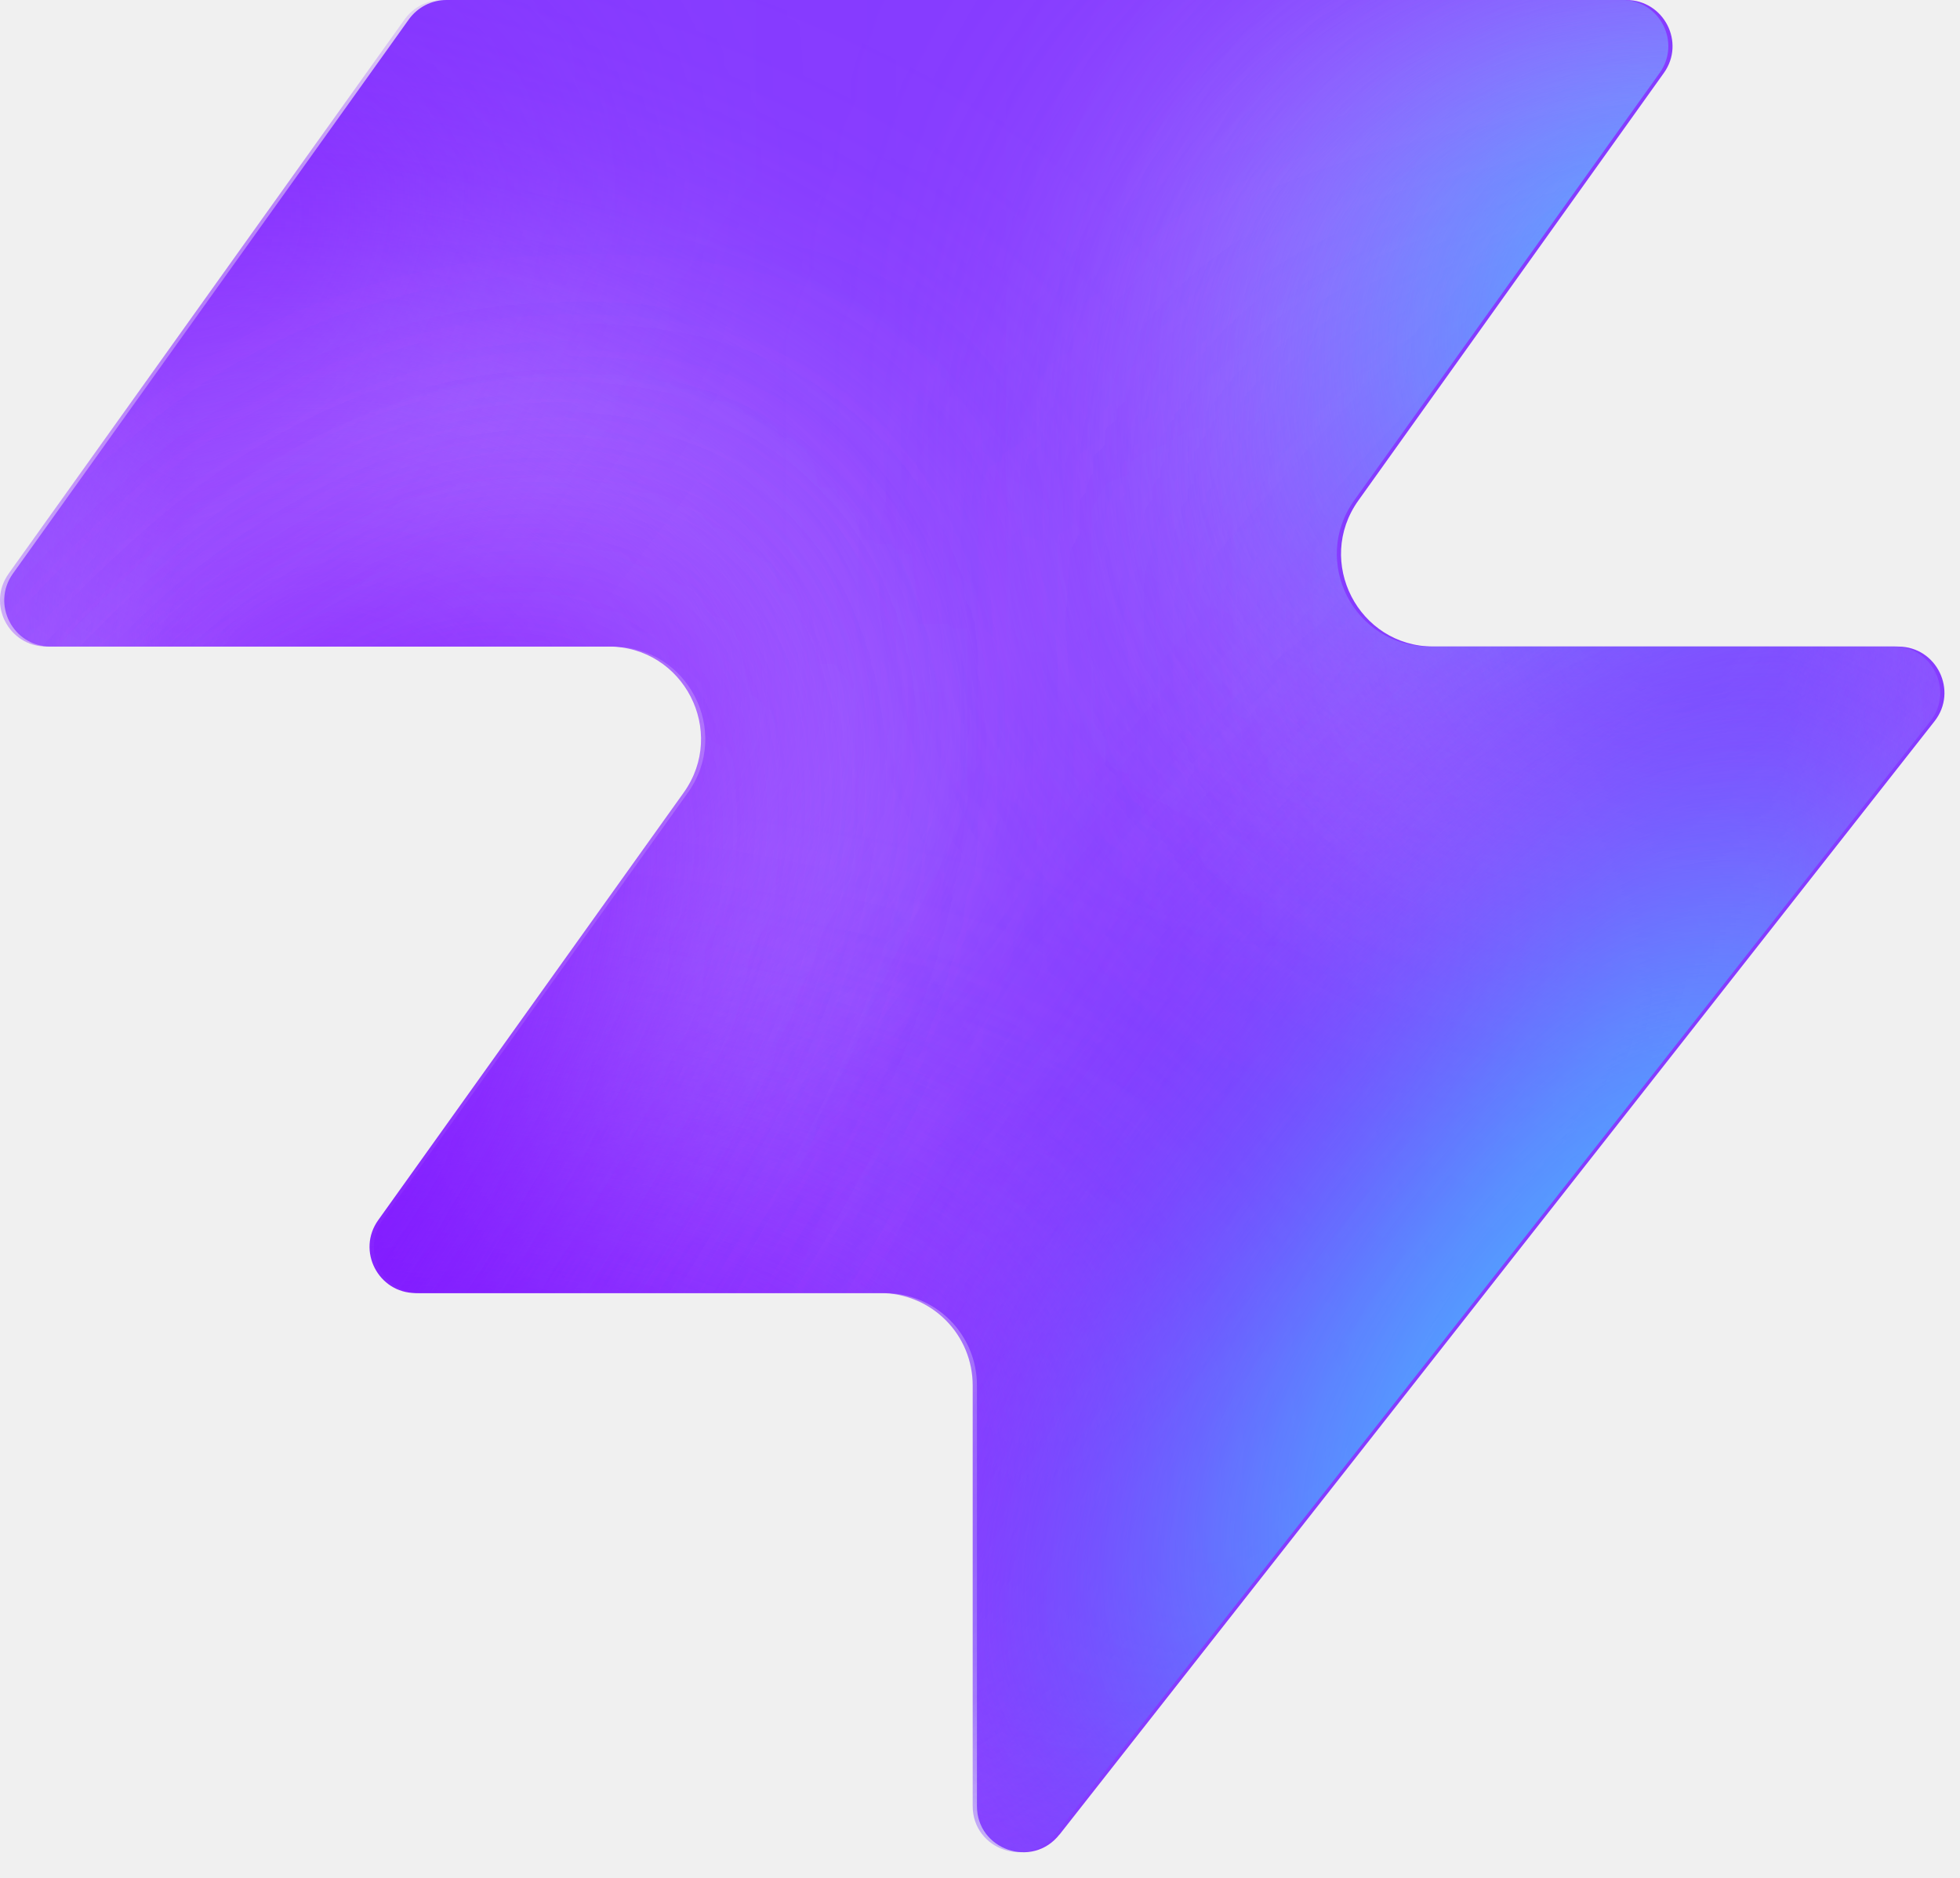
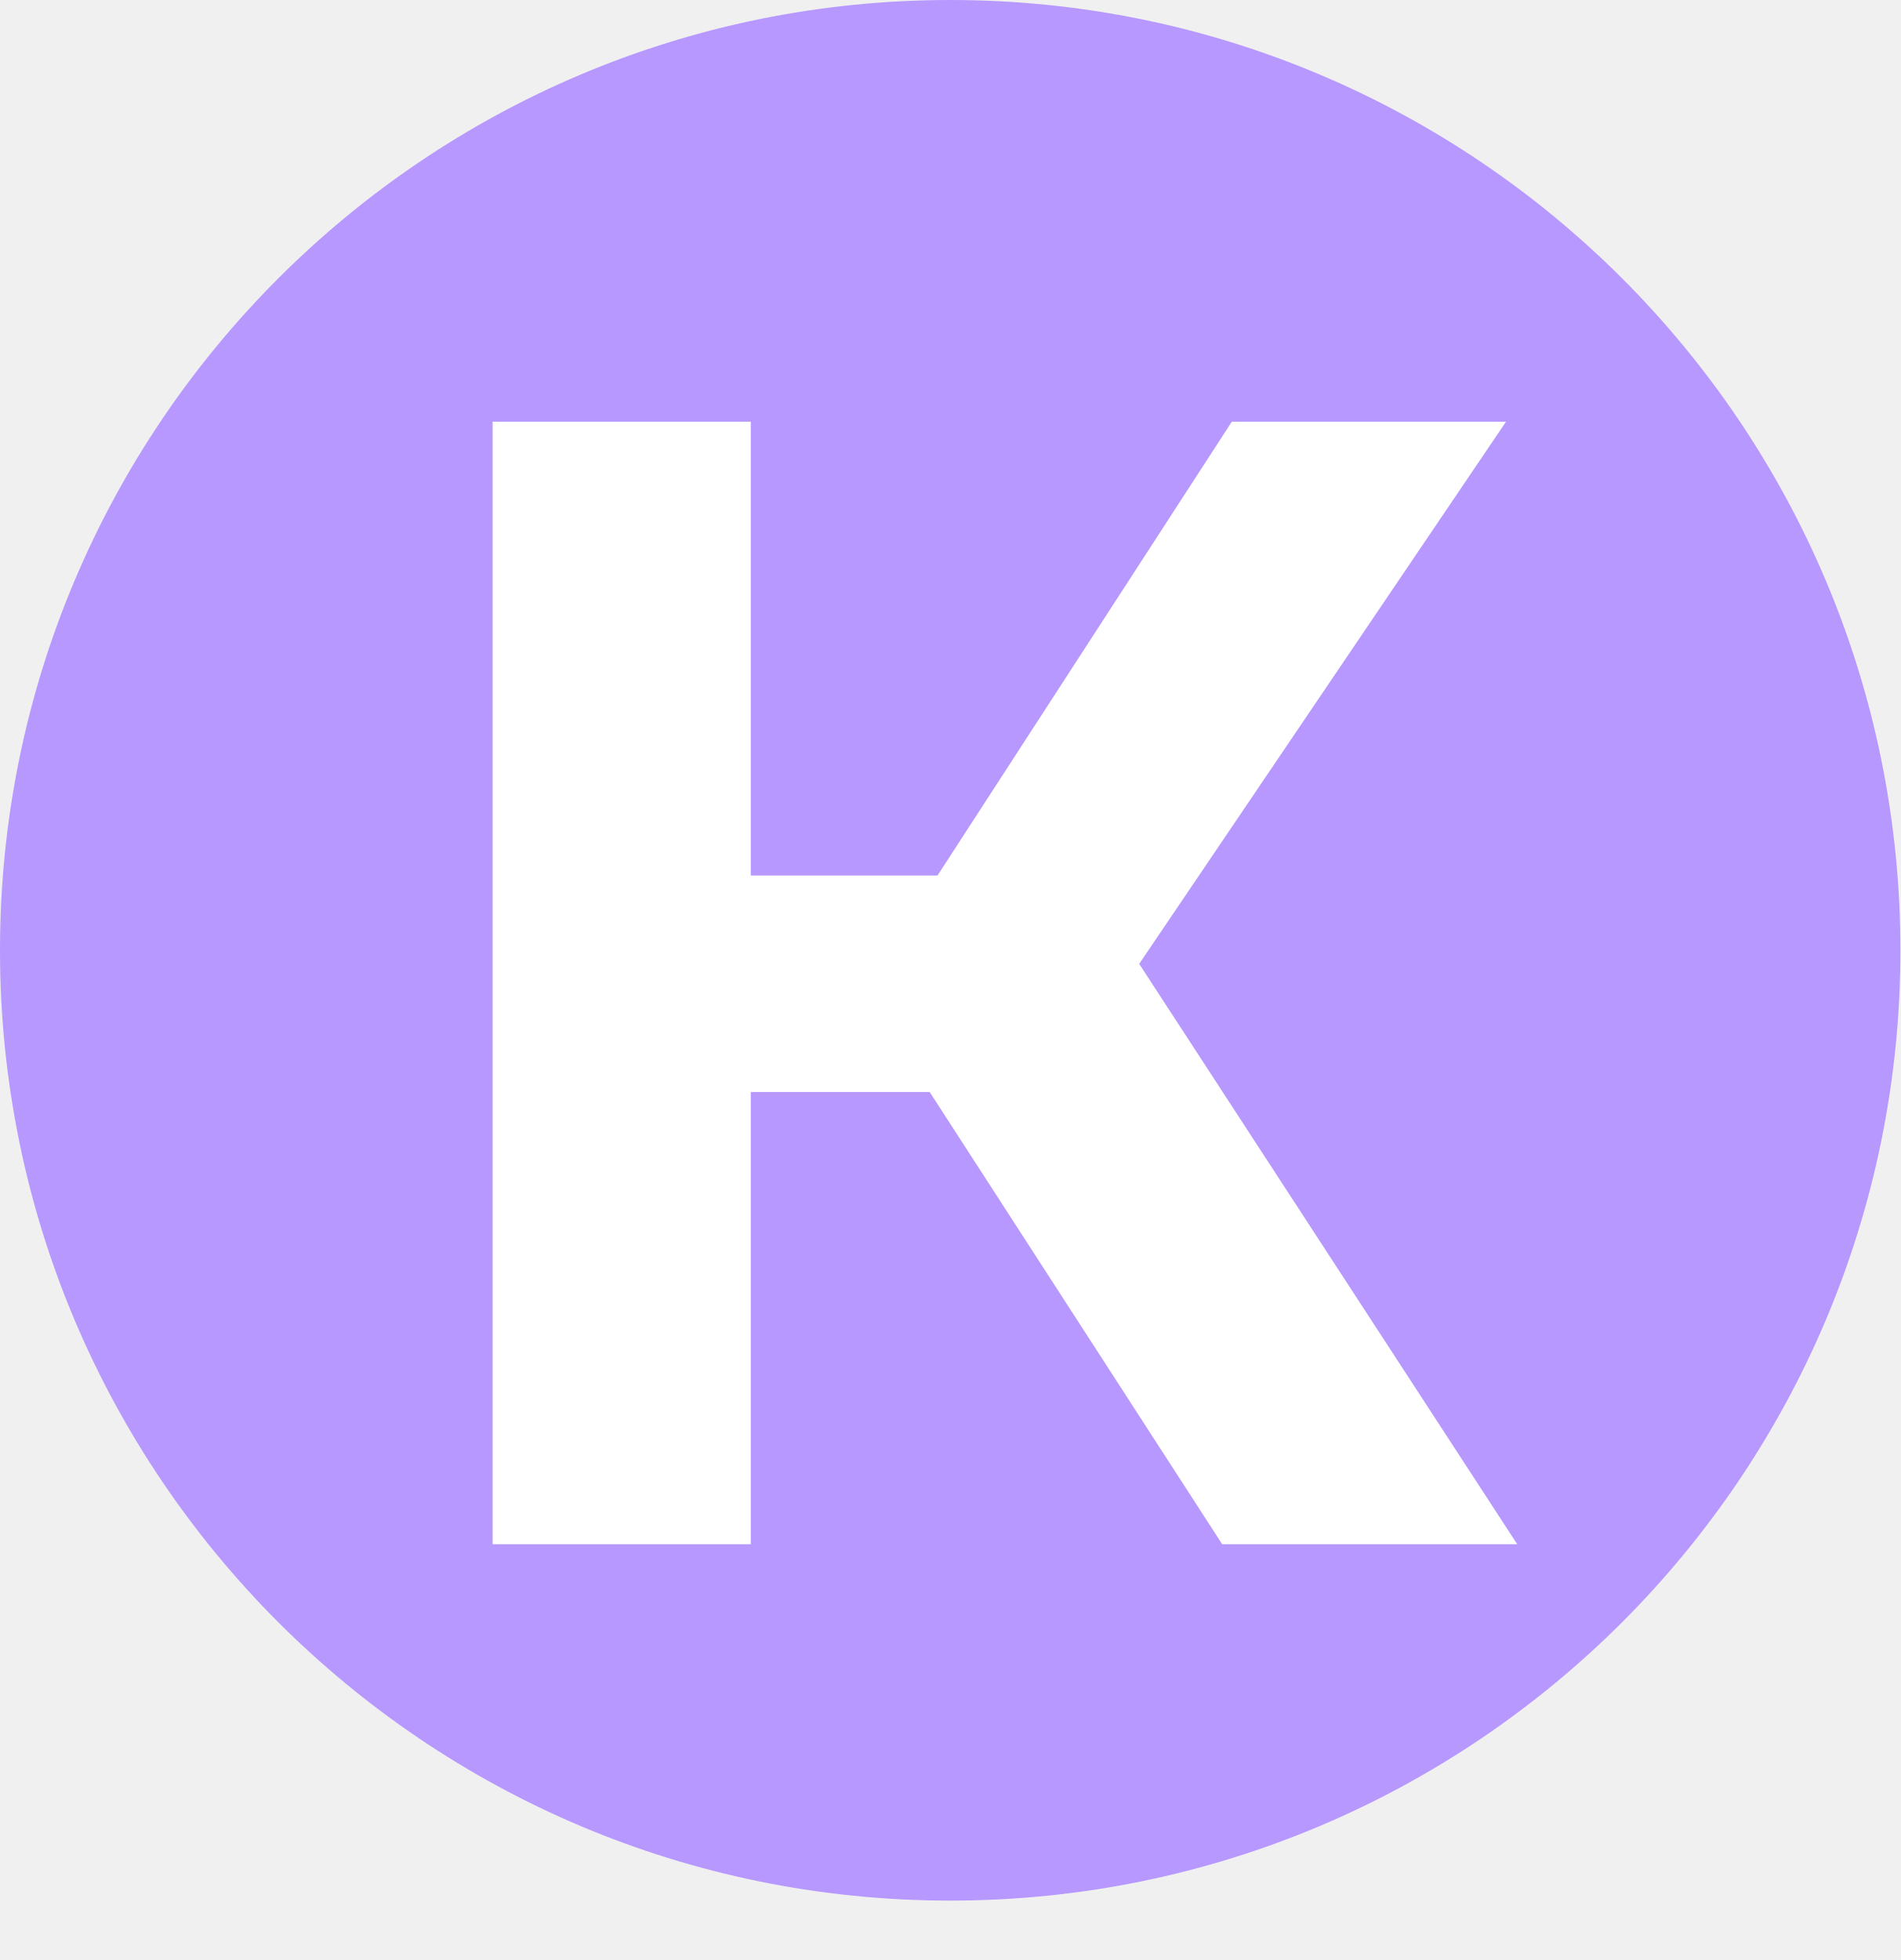
- <svg xmlns="http://www.w3.org/2000/svg" width="48" height="46" fill="none" viewBox="0 0 48 46">
-   <path fill="#863bff" d="M25.946 44.938c-.664.845-2.021.375-2.021-.698V33.937a2.26 2.26 0 0 0-2.262-2.262H10.287c-.92 0-1.456-1.04-.92-1.788l7.48-10.471c1.07-1.497 0-3.578-1.842-3.578H1.237c-.92 0-1.456-1.04-.92-1.788L10.013.474c.214-.297.556-.474.92-.474h28.894c.92 0 1.456 1.04.92 1.788l-7.48 10.471c-1.07 1.498 0 3.579 1.842 3.579h11.377c.943 0 1.473 1.088.89 1.83L25.947 44.94z" style="fill:#863bff;fill:color(display-p3 .525 .23 1);fill-opacity:1" />
-   <mask id="a" width="48" height="46" x="0" y="0" maskUnits="userSpaceOnUse" style="mask-type:alpha">
-     <path fill="#000" d="M25.842 44.938c-.664.844-2.021.375-2.021-.698V33.937a2.26 2.26 0 0 0-2.262-2.262H10.183c-.92 0-1.456-1.04-.92-1.788l7.48-10.471c1.07-1.498 0-3.579-1.842-3.579H1.133c-.92 0-1.456-1.04-.92-1.787L9.91.473c.214-.297.556-.474.92-.474h28.894c.92 0 1.456 1.04.92 1.788l-7.48 10.471c-1.07 1.498 0 3.578 1.842 3.578h11.377c.943 0 1.473 1.088.89 1.832L25.843 44.94z" style="fill:#000;fill-opacity:1" />
-   </mask>
-   <g mask="url(#a)">
-     <g filter="url(#b)">
-       <ellipse cx="5.508" cy="14.704" fill="#ede6ff" rx="5.508" ry="14.704" style="fill:#ede6ff;fill:color(display-p3 .927 .903 1);fill-opacity:1" transform="matrix(.00324 1 1 -.00324 -4.47 31.516)" />
-     </g>
-     <g filter="url(#c)">
-       <ellipse cx="10.399" cy="29.851" fill="#ede6ff" rx="10.399" ry="29.851" style="fill:#ede6ff;fill:color(display-p3 .927 .903 1);fill-opacity:1" transform="matrix(.00324 1 1 -.00324 -39.328 7.883)" />
-     </g>
-     <g filter="url(#d)">
-       <ellipse cx="5.508" cy="30.487" fill="#7e14ff" rx="5.508" ry="30.487" style="fill:#7e14ff;fill:color(display-p3 .492 .077 1);fill-opacity:1" transform="rotate(89.814 -25.913 -14.639)scale(1 -1)" />
-     </g>
-     <g filter="url(#e)">
-       <ellipse cx="5.508" cy="30.599" fill="#7e14ff" rx="5.508" ry="30.599" style="fill:#7e14ff;fill:color(display-p3 .492 .077 1);fill-opacity:1" transform="rotate(89.814 -32.644 -3.334)scale(1 -1)" />
-     </g>
-     <g filter="url(#f)">
-       <ellipse cx="5.508" cy="30.599" fill="#7e14ff" rx="5.508" ry="30.599" style="fill:#7e14ff;fill:color(display-p3 .492 .077 1);fill-opacity:1" transform="matrix(.00324 1 1 -.00324 -34.34 30.47)" />
-     </g>
-     <g filter="url(#g)">
-       <ellipse cx="14.072" cy="22.078" fill="#ede6ff" rx="14.072" ry="22.078" style="fill:#ede6ff;fill:color(display-p3 .927 .903 1);fill-opacity:1" transform="rotate(93.35 24.506 48.493)scale(-1 1)" />
-     </g>
-     <g filter="url(#h)">
-       <ellipse cx="3.47" cy="21.501" fill="#7e14ff" rx="3.47" ry="21.501" style="fill:#7e14ff;fill:color(display-p3 .492 .077 1);fill-opacity:1" transform="rotate(89.009 28.708 47.59)scale(-1 1)" />
-     </g>
-     <g filter="url(#i)">
-       <ellipse cx="3.47" cy="21.501" fill="#7e14ff" rx="3.47" ry="21.501" style="fill:#7e14ff;fill:color(display-p3 .492 .077 1);fill-opacity:1" transform="rotate(89.009 28.708 47.59)scale(-1 1)" />
-     </g>
-     <g filter="url(#j)">
-       <ellipse cx=".387" cy="8.972" fill="#7e14ff" rx="4.407" ry="29.108" style="fill:#7e14ff;fill:color(display-p3 .492 .077 1);fill-opacity:1" transform="rotate(39.51 .387 8.972)" />
-     </g>
-     <g filter="url(#k)">
-       <ellipse cx="47.523" cy="-6.092" fill="#7e14ff" rx="4.407" ry="29.108" style="fill:#7e14ff;fill:color(display-p3 .492 .077 1);fill-opacity:1" transform="rotate(37.892 47.523 -6.092)" />
-     </g>
-     <g filter="url(#l)">
-       <ellipse cx="41.412" cy="6.333" fill="#47bfff" rx="5.971" ry="9.665" style="fill:#47bfff;fill:color(display-p3 .28 .748 1);fill-opacity:1" transform="rotate(37.892 41.412 6.333)" />
-     </g>
-     <g filter="url(#m)">
-       <ellipse cx="-1.879" cy="38.332" fill="#7e14ff" rx="4.407" ry="29.108" style="fill:#7e14ff;fill:color(display-p3 .492 .077 1);fill-opacity:1" transform="rotate(37.892 -1.88 38.332)" />
-     </g>
-     <g filter="url(#n)">
-       <ellipse cx="-1.879" cy="38.332" fill="#7e14ff" rx="4.407" ry="29.108" style="fill:#7e14ff;fill:color(display-p3 .492 .077 1);fill-opacity:1" transform="rotate(37.892 -1.88 38.332)" />
-     </g>
-     <g filter="url(#o)">
-       <ellipse cx="35.651" cy="29.907" fill="#7e14ff" rx="4.407" ry="29.108" style="fill:#7e14ff;fill:color(display-p3 .492 .077 1);fill-opacity:1" transform="rotate(37.892 35.651 29.907)" />
-     </g>
-     <g filter="url(#p)">
-       <ellipse cx="38.418" cy="32.4" fill="#47bfff" rx="5.971" ry="15.297" style="fill:#47bfff;fill:color(display-p3 .28 .748 1);fill-opacity:1" transform="rotate(37.892 38.418 32.4)" />
-     </g>
-   </g>
-   <defs>
-     <filter id="b" width="60.045" height="41.654" x="-19.77" y="16.149" color-interpolation-filters="sRGB" filterUnits="userSpaceOnUse">
-       <feFlood flood-opacity="0" result="BackgroundImageFix" />
-       <feBlend in="SourceGraphic" in2="BackgroundImageFix" result="shape" />
-       <feGaussianBlur result="effect1_foregroundBlur_2002_17158" stdDeviation="7.659" />
-     </filter>
-     <filter id="c" width="90.34" height="51.437" x="-54.613" y="-7.533" color-interpolation-filters="sRGB" filterUnits="userSpaceOnUse">
-       <feFlood flood-opacity="0" result="BackgroundImageFix" />
-       <feBlend in="SourceGraphic" in2="BackgroundImageFix" result="shape" />
-       <feGaussianBlur result="effect1_foregroundBlur_2002_17158" stdDeviation="7.659" />
-     </filter>
-     <filter id="d" width="79.355" height="29.4" x="-49.64" y="2.03" color-interpolation-filters="sRGB" filterUnits="userSpaceOnUse">
-       <feFlood flood-opacity="0" result="BackgroundImageFix" />
-       <feBlend in="SourceGraphic" in2="BackgroundImageFix" result="shape" />
-       <feGaussianBlur result="effect1_foregroundBlur_2002_17158" stdDeviation="4.596" />
-     </filter>
-     <filter id="e" width="79.579" height="29.4" x="-45.045" y="20.029" color-interpolation-filters="sRGB" filterUnits="userSpaceOnUse">
-       <feFlood flood-opacity="0" result="BackgroundImageFix" />
-       <feBlend in="SourceGraphic" in2="BackgroundImageFix" result="shape" />
-       <feGaussianBlur result="effect1_foregroundBlur_2002_17158" stdDeviation="4.596" />
-     </filter>
-     <filter id="f" width="79.579" height="29.4" x="-43.513" y="21.178" color-interpolation-filters="sRGB" filterUnits="userSpaceOnUse">
-       <feFlood flood-opacity="0" result="BackgroundImageFix" />
-       <feBlend in="SourceGraphic" in2="BackgroundImageFix" result="shape" />
-       <feGaussianBlur result="effect1_foregroundBlur_2002_17158" stdDeviation="4.596" />
-     </filter>
-     <filter id="g" width="74.749" height="58.852" x="15.756" y="-17.901" color-interpolation-filters="sRGB" filterUnits="userSpaceOnUse">
-       <feFlood flood-opacity="0" result="BackgroundImageFix" />
-       <feBlend in="SourceGraphic" in2="BackgroundImageFix" result="shape" />
-       <feGaussianBlur result="effect1_foregroundBlur_2002_17158" stdDeviation="7.659" />
-     </filter>
-     <filter id="h" width="61.377" height="25.362" x="23.548" y="2.284" color-interpolation-filters="sRGB" filterUnits="userSpaceOnUse">
-       <feFlood flood-opacity="0" result="BackgroundImageFix" />
-       <feBlend in="SourceGraphic" in2="BackgroundImageFix" result="shape" />
-       <feGaussianBlur result="effect1_foregroundBlur_2002_17158" stdDeviation="4.596" />
-     </filter>
-     <filter id="i" width="61.377" height="25.362" x="23.548" y="2.284" color-interpolation-filters="sRGB" filterUnits="userSpaceOnUse">
-       <feFlood flood-opacity="0" result="BackgroundImageFix" />
-       <feBlend in="SourceGraphic" in2="BackgroundImageFix" result="shape" />
-       <feGaussianBlur result="effect1_foregroundBlur_2002_17158" stdDeviation="4.596" />
-     </filter>
-     <filter id="j" width="56.045" height="63.649" x="-27.636" y="-22.853" color-interpolation-filters="sRGB" filterUnits="userSpaceOnUse">
-       <feFlood flood-opacity="0" result="BackgroundImageFix" />
-       <feBlend in="SourceGraphic" in2="BackgroundImageFix" result="shape" />
-       <feGaussianBlur result="effect1_foregroundBlur_2002_17158" stdDeviation="4.596" />
-     </filter>
-     <filter id="k" width="54.814" height="64.646" x="20.116" y="-38.415" color-interpolation-filters="sRGB" filterUnits="userSpaceOnUse">
-       <feFlood flood-opacity="0" result="BackgroundImageFix" />
-       <feBlend in="SourceGraphic" in2="BackgroundImageFix" result="shape" />
-       <feGaussianBlur result="effect1_foregroundBlur_2002_17158" stdDeviation="4.596" />
-     </filter>
-     <filter id="l" width="33.541" height="35.313" x="24.641" y="-11.323" color-interpolation-filters="sRGB" filterUnits="userSpaceOnUse">
-       <feFlood flood-opacity="0" result="BackgroundImageFix" />
-       <feBlend in="SourceGraphic" in2="BackgroundImageFix" result="shape" />
-       <feGaussianBlur result="effect1_foregroundBlur_2002_17158" stdDeviation="4.596" />
-     </filter>
-     <filter id="m" width="54.814" height="64.646" x="-29.286" y="6.009" color-interpolation-filters="sRGB" filterUnits="userSpaceOnUse">
-       <feFlood flood-opacity="0" result="BackgroundImageFix" />
-       <feBlend in="SourceGraphic" in2="BackgroundImageFix" result="shape" />
-       <feGaussianBlur result="effect1_foregroundBlur_2002_17158" stdDeviation="4.596" />
-     </filter>
-     <filter id="n" width="54.814" height="64.646" x="-29.286" y="6.009" color-interpolation-filters="sRGB" filterUnits="userSpaceOnUse">
-       <feFlood flood-opacity="0" result="BackgroundImageFix" />
-       <feBlend in="SourceGraphic" in2="BackgroundImageFix" result="shape" />
-       <feGaussianBlur result="effect1_foregroundBlur_2002_17158" stdDeviation="4.596" />
-     </filter>
-     <filter id="o" width="54.814" height="64.646" x="8.244" y="-2.416" color-interpolation-filters="sRGB" filterUnits="userSpaceOnUse">
-       <feFlood flood-opacity="0" result="BackgroundImageFix" />
-       <feBlend in="SourceGraphic" in2="BackgroundImageFix" result="shape" />
-       <feGaussianBlur result="effect1_foregroundBlur_2002_17158" stdDeviation="4.596" />
-     </filter>
-     <filter id="p" width="39.409" height="43.623" x="18.713" y="10.588" color-interpolation-filters="sRGB" filterUnits="userSpaceOnUse">
-       <feFlood flood-opacity="0" result="BackgroundImageFix" />
-       <feBlend in="SourceGraphic" in2="BackgroundImageFix" result="shape" />
-       <feGaussianBlur result="effect1_foregroundBlur_2002_17158" stdDeviation="4.596" />
-     </filter>
-   </defs>
+ <svg xmlns="http://www.w3.org/2000/svg" width="32" height="33" viewBox="0 0 32 33" fill="none">
+   <circle cx="16" cy="16" r="16" fill="#B798FF" />
+   <path d="M20.58 26L14.694 16.901L18.231 14.768L25.548 26H20.58ZM8.295 26V7.1H12.642V26H8.295ZM11.373 18.386V14.741H17.961V18.386H11.373ZM18.636 17.036L14.613 16.55L20.742 7.1H25.359L18.636 17.036Z" fill="white" />
</svg>
